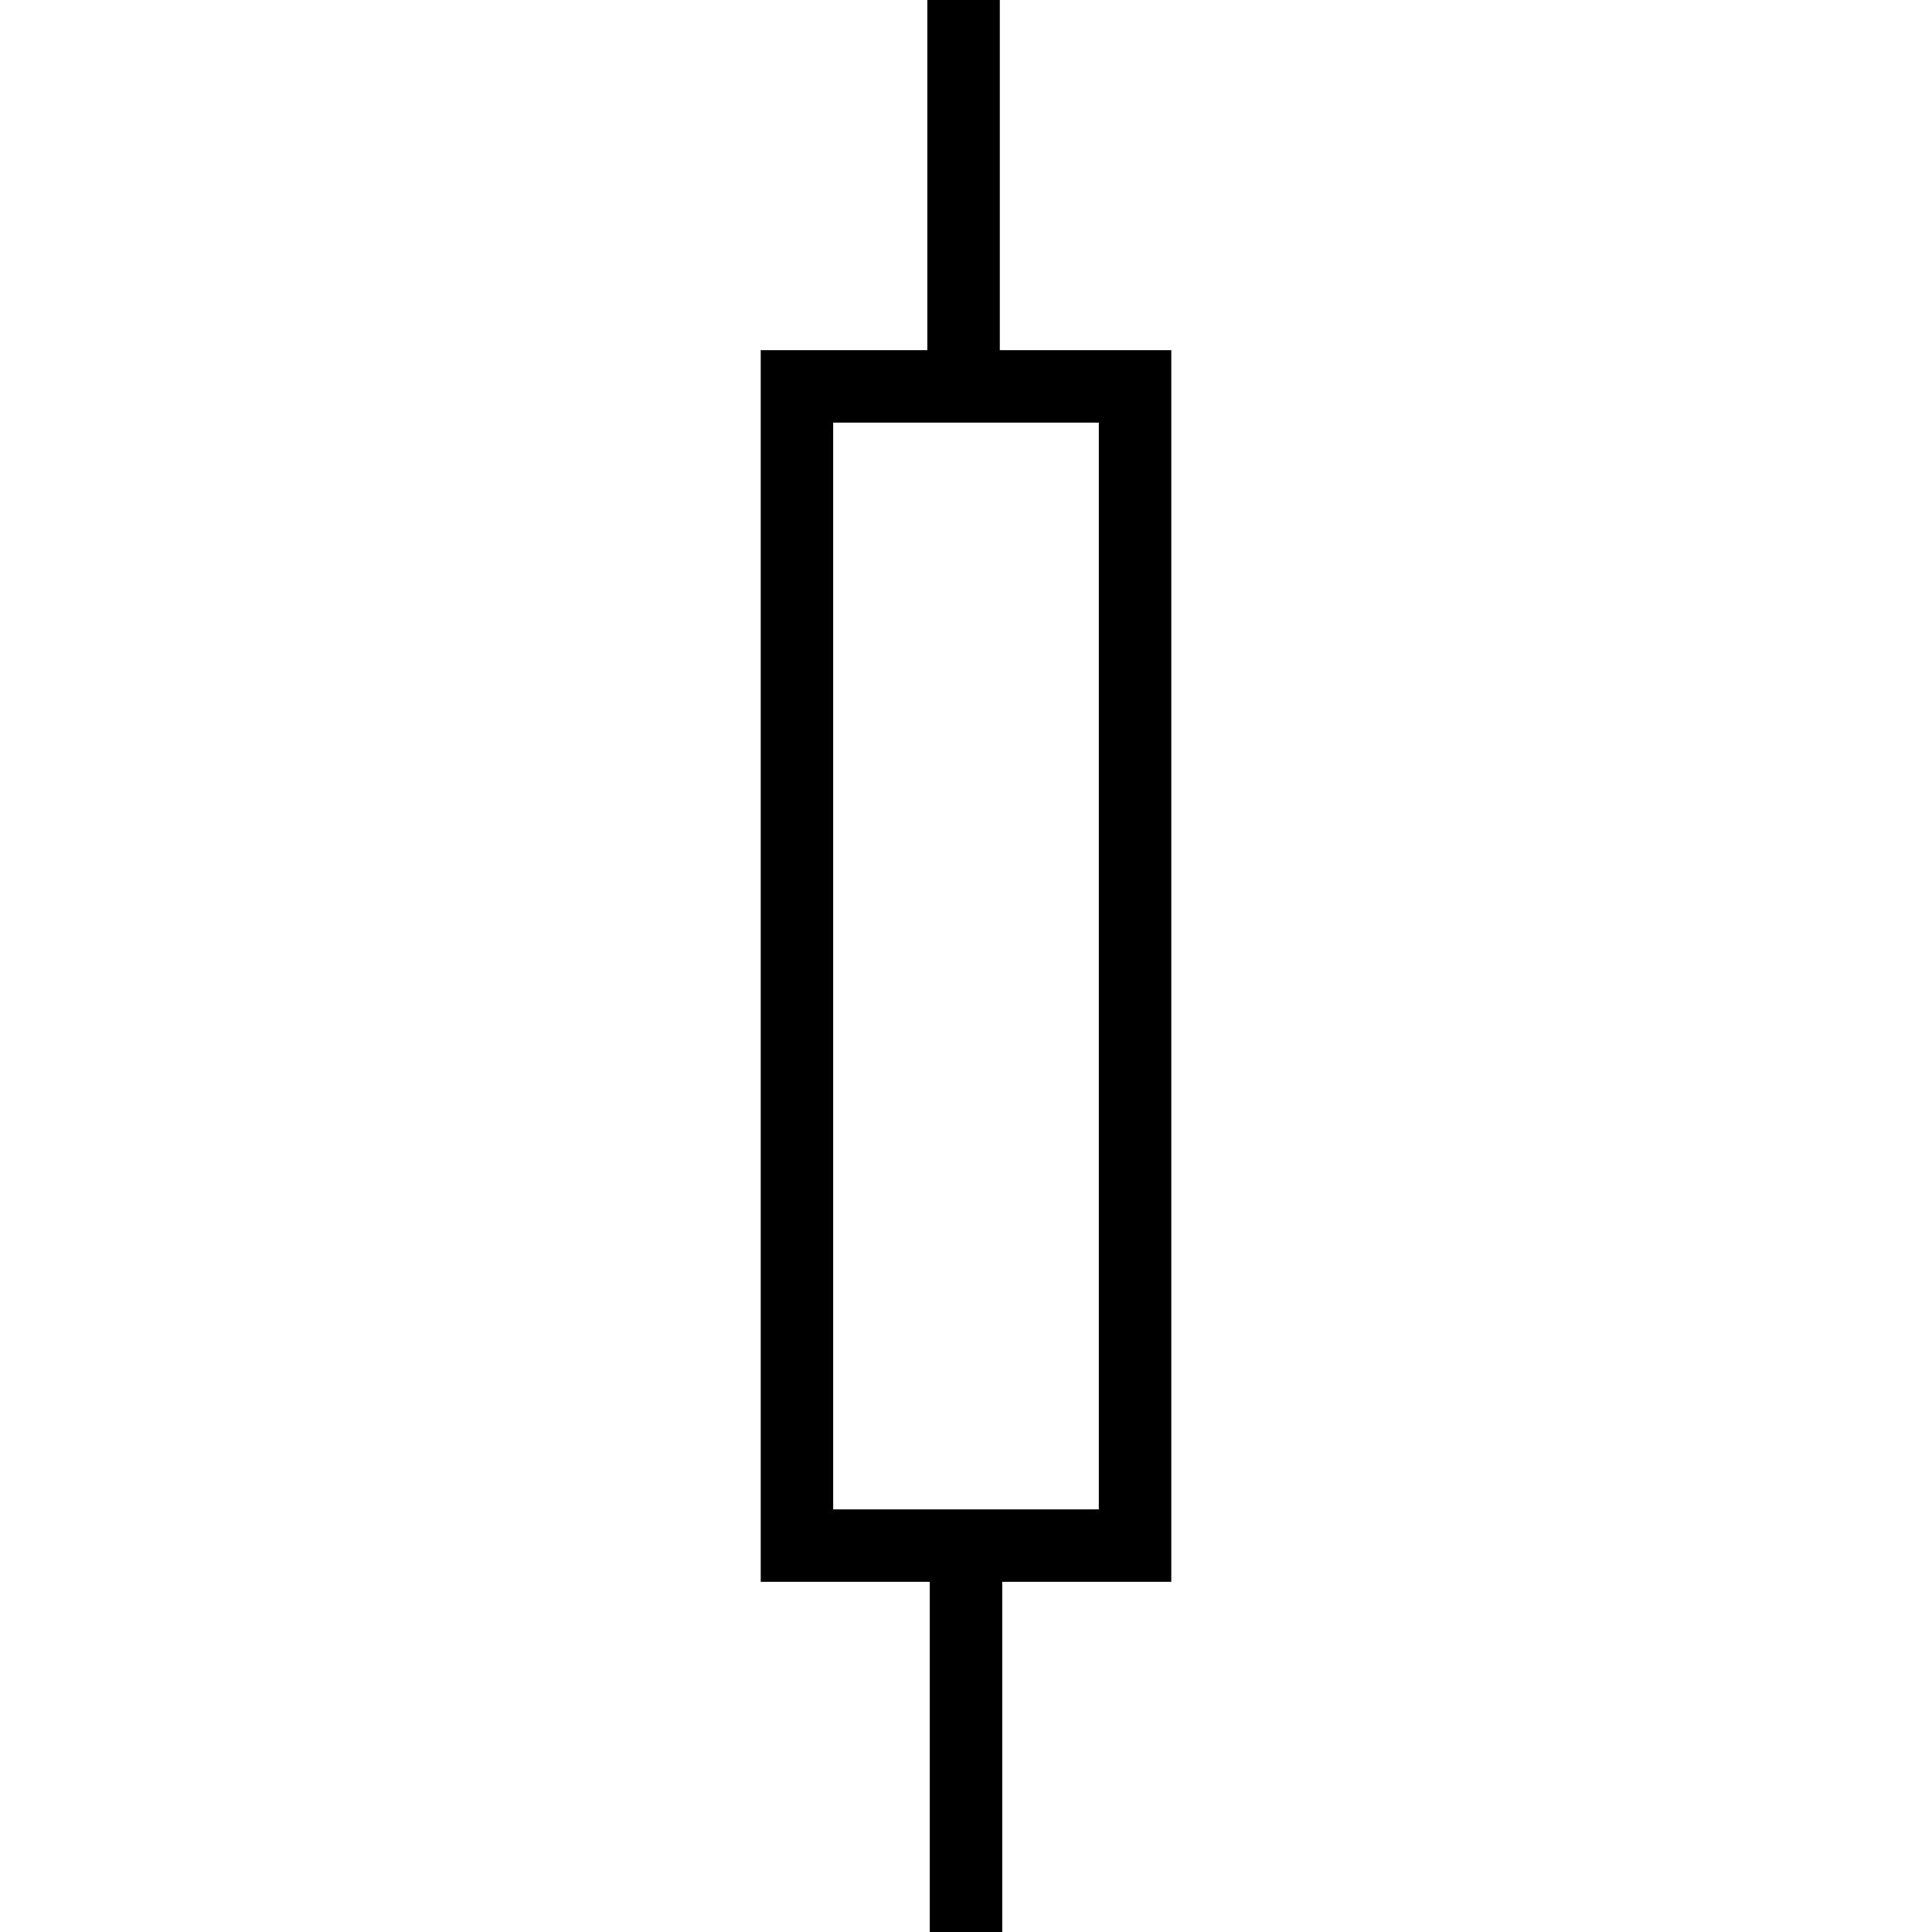
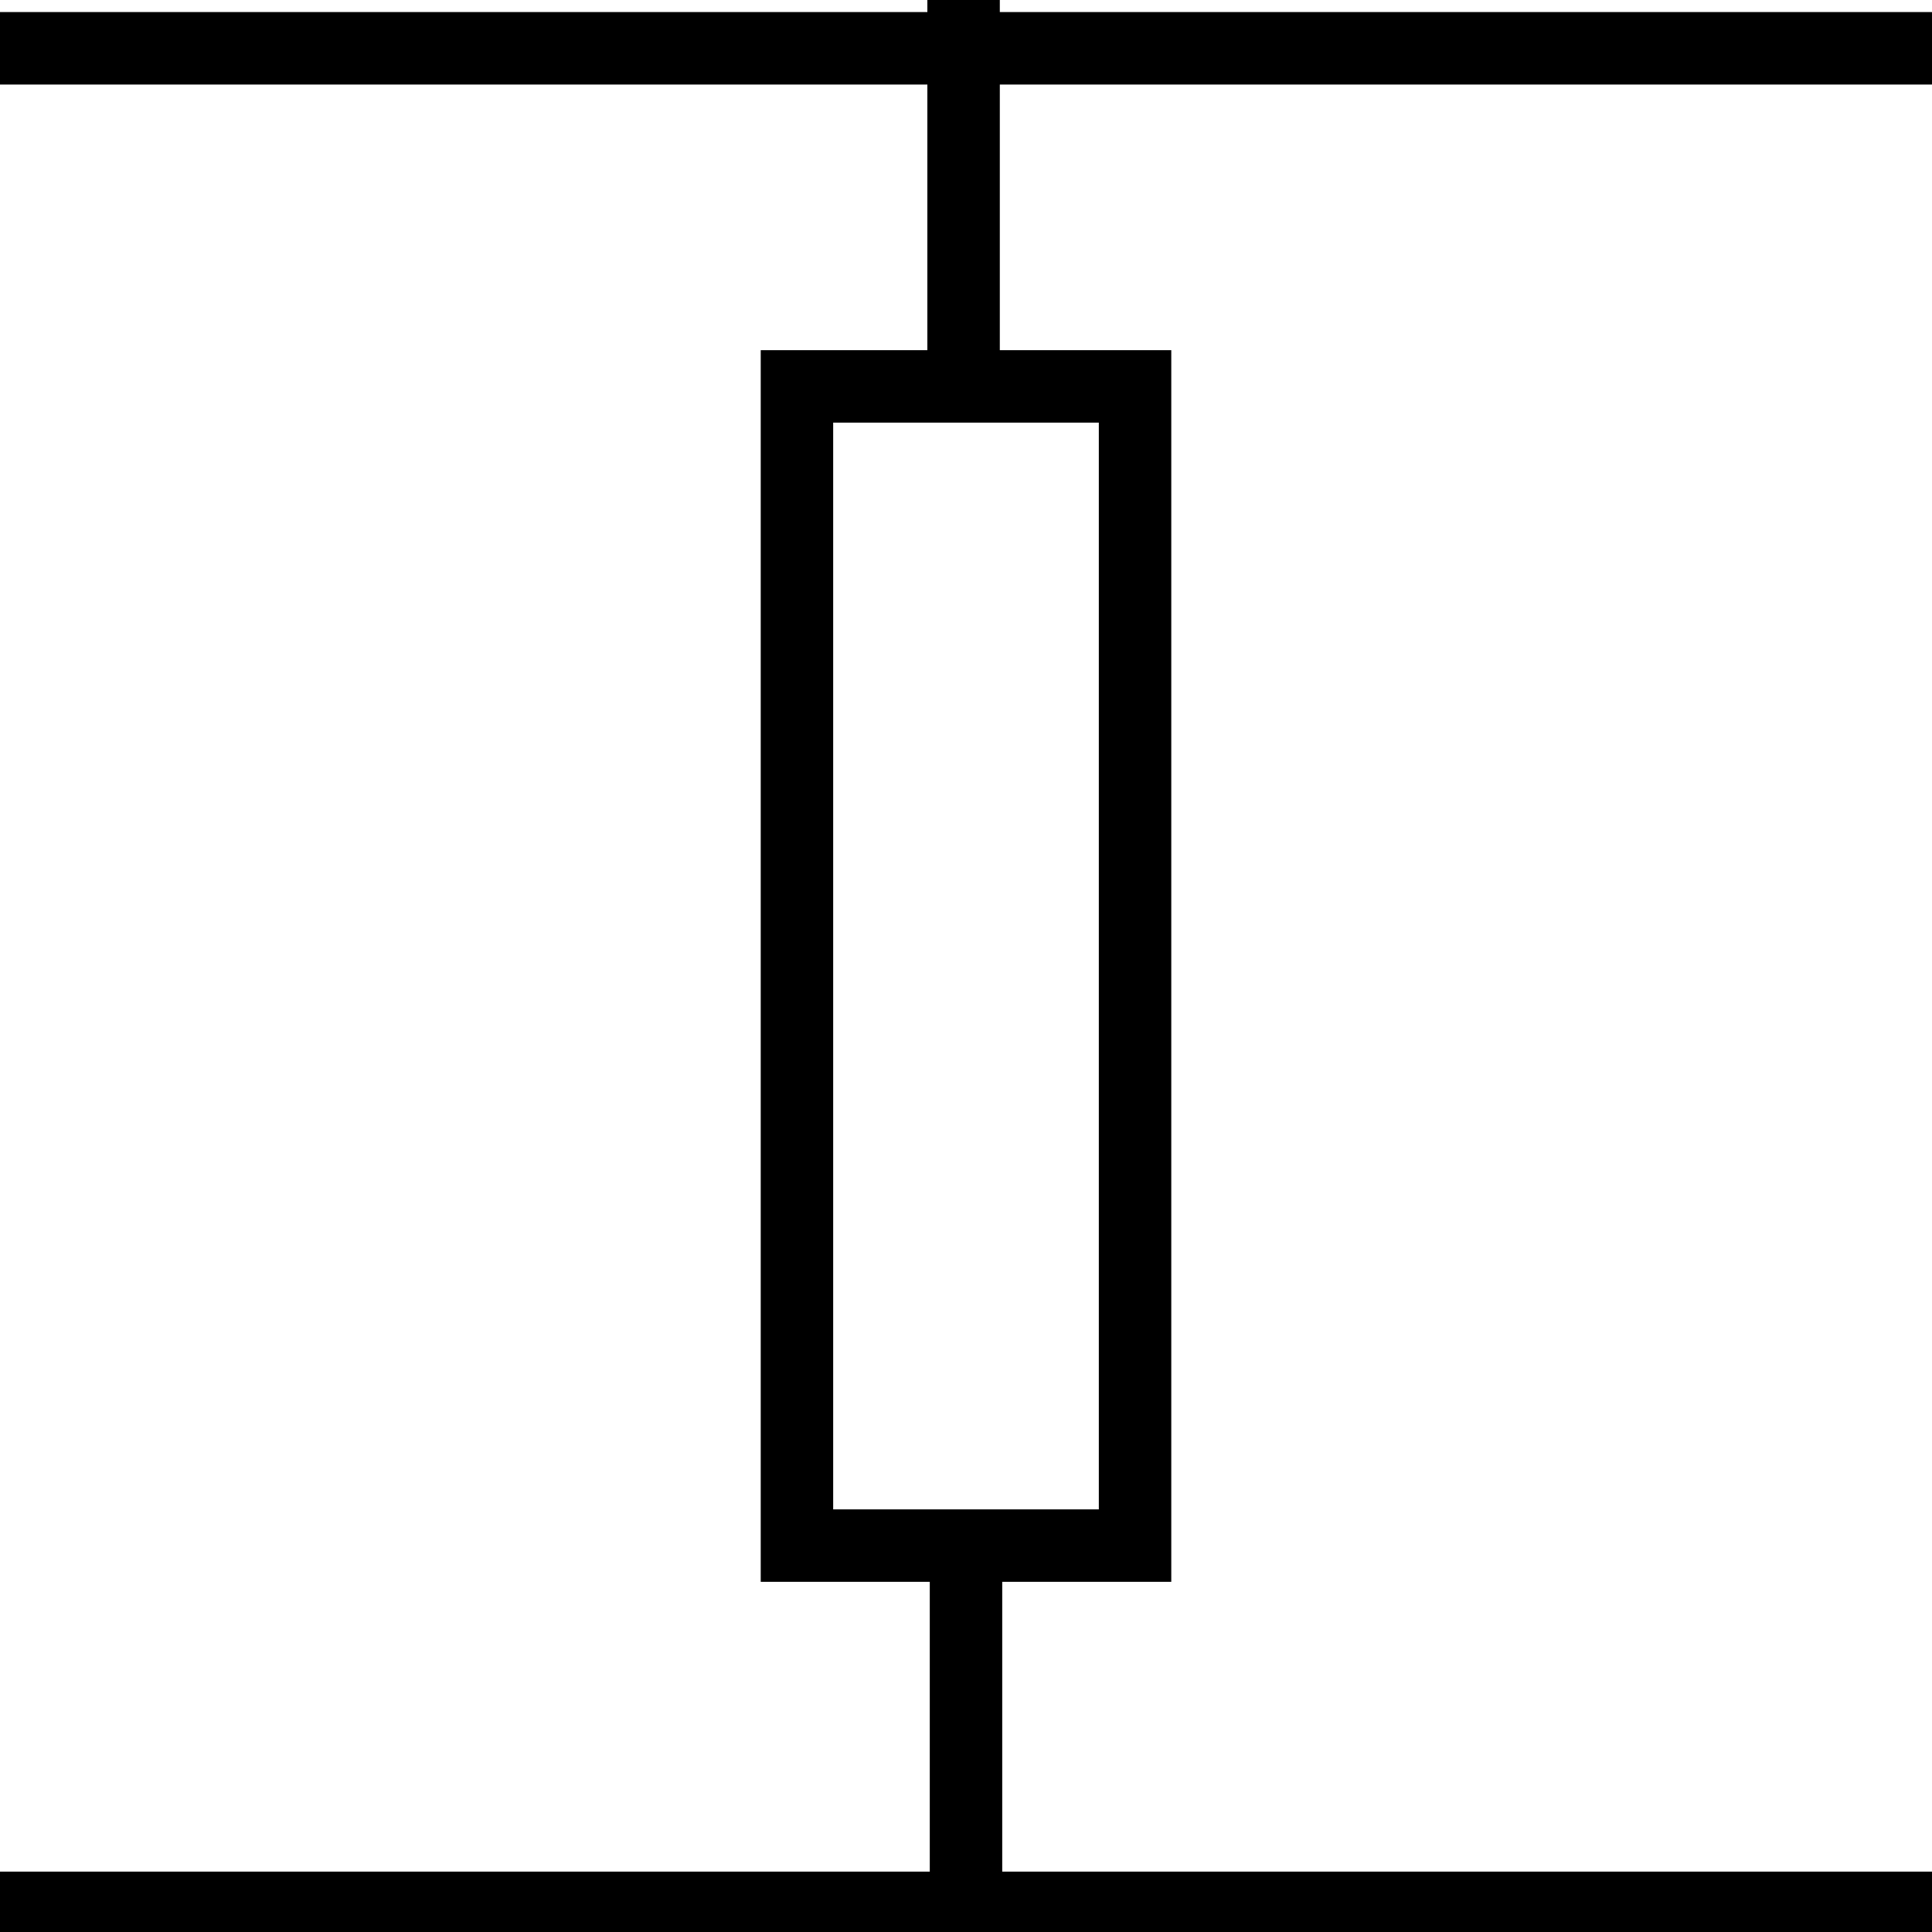
<svg xmlns="http://www.w3.org/2000/svg" width="40" height="40">
  <rect x="16.5" y="8" width="7" height="24" stroke="#000" stroke-width="1.5" fill="none" />
+   <line x1="0" y1="1" x2="40" y2="1" stroke="#000" stroke-width="1.5" stroke-linecap="round" />
  <line x1="19.95" y1="7.51" x2="19.95" y2="0" stroke="#000" stroke-width="1.5" />
  <line x1="20" y1="32.12" x2="20" y2="40" stroke="#000" stroke-width="1.5" />
+   <line x1="0" y1="39.5" x2="40" y2="39.5" stroke="#000" stroke-width="1.5" stroke-linecap="round" />
</svg>
